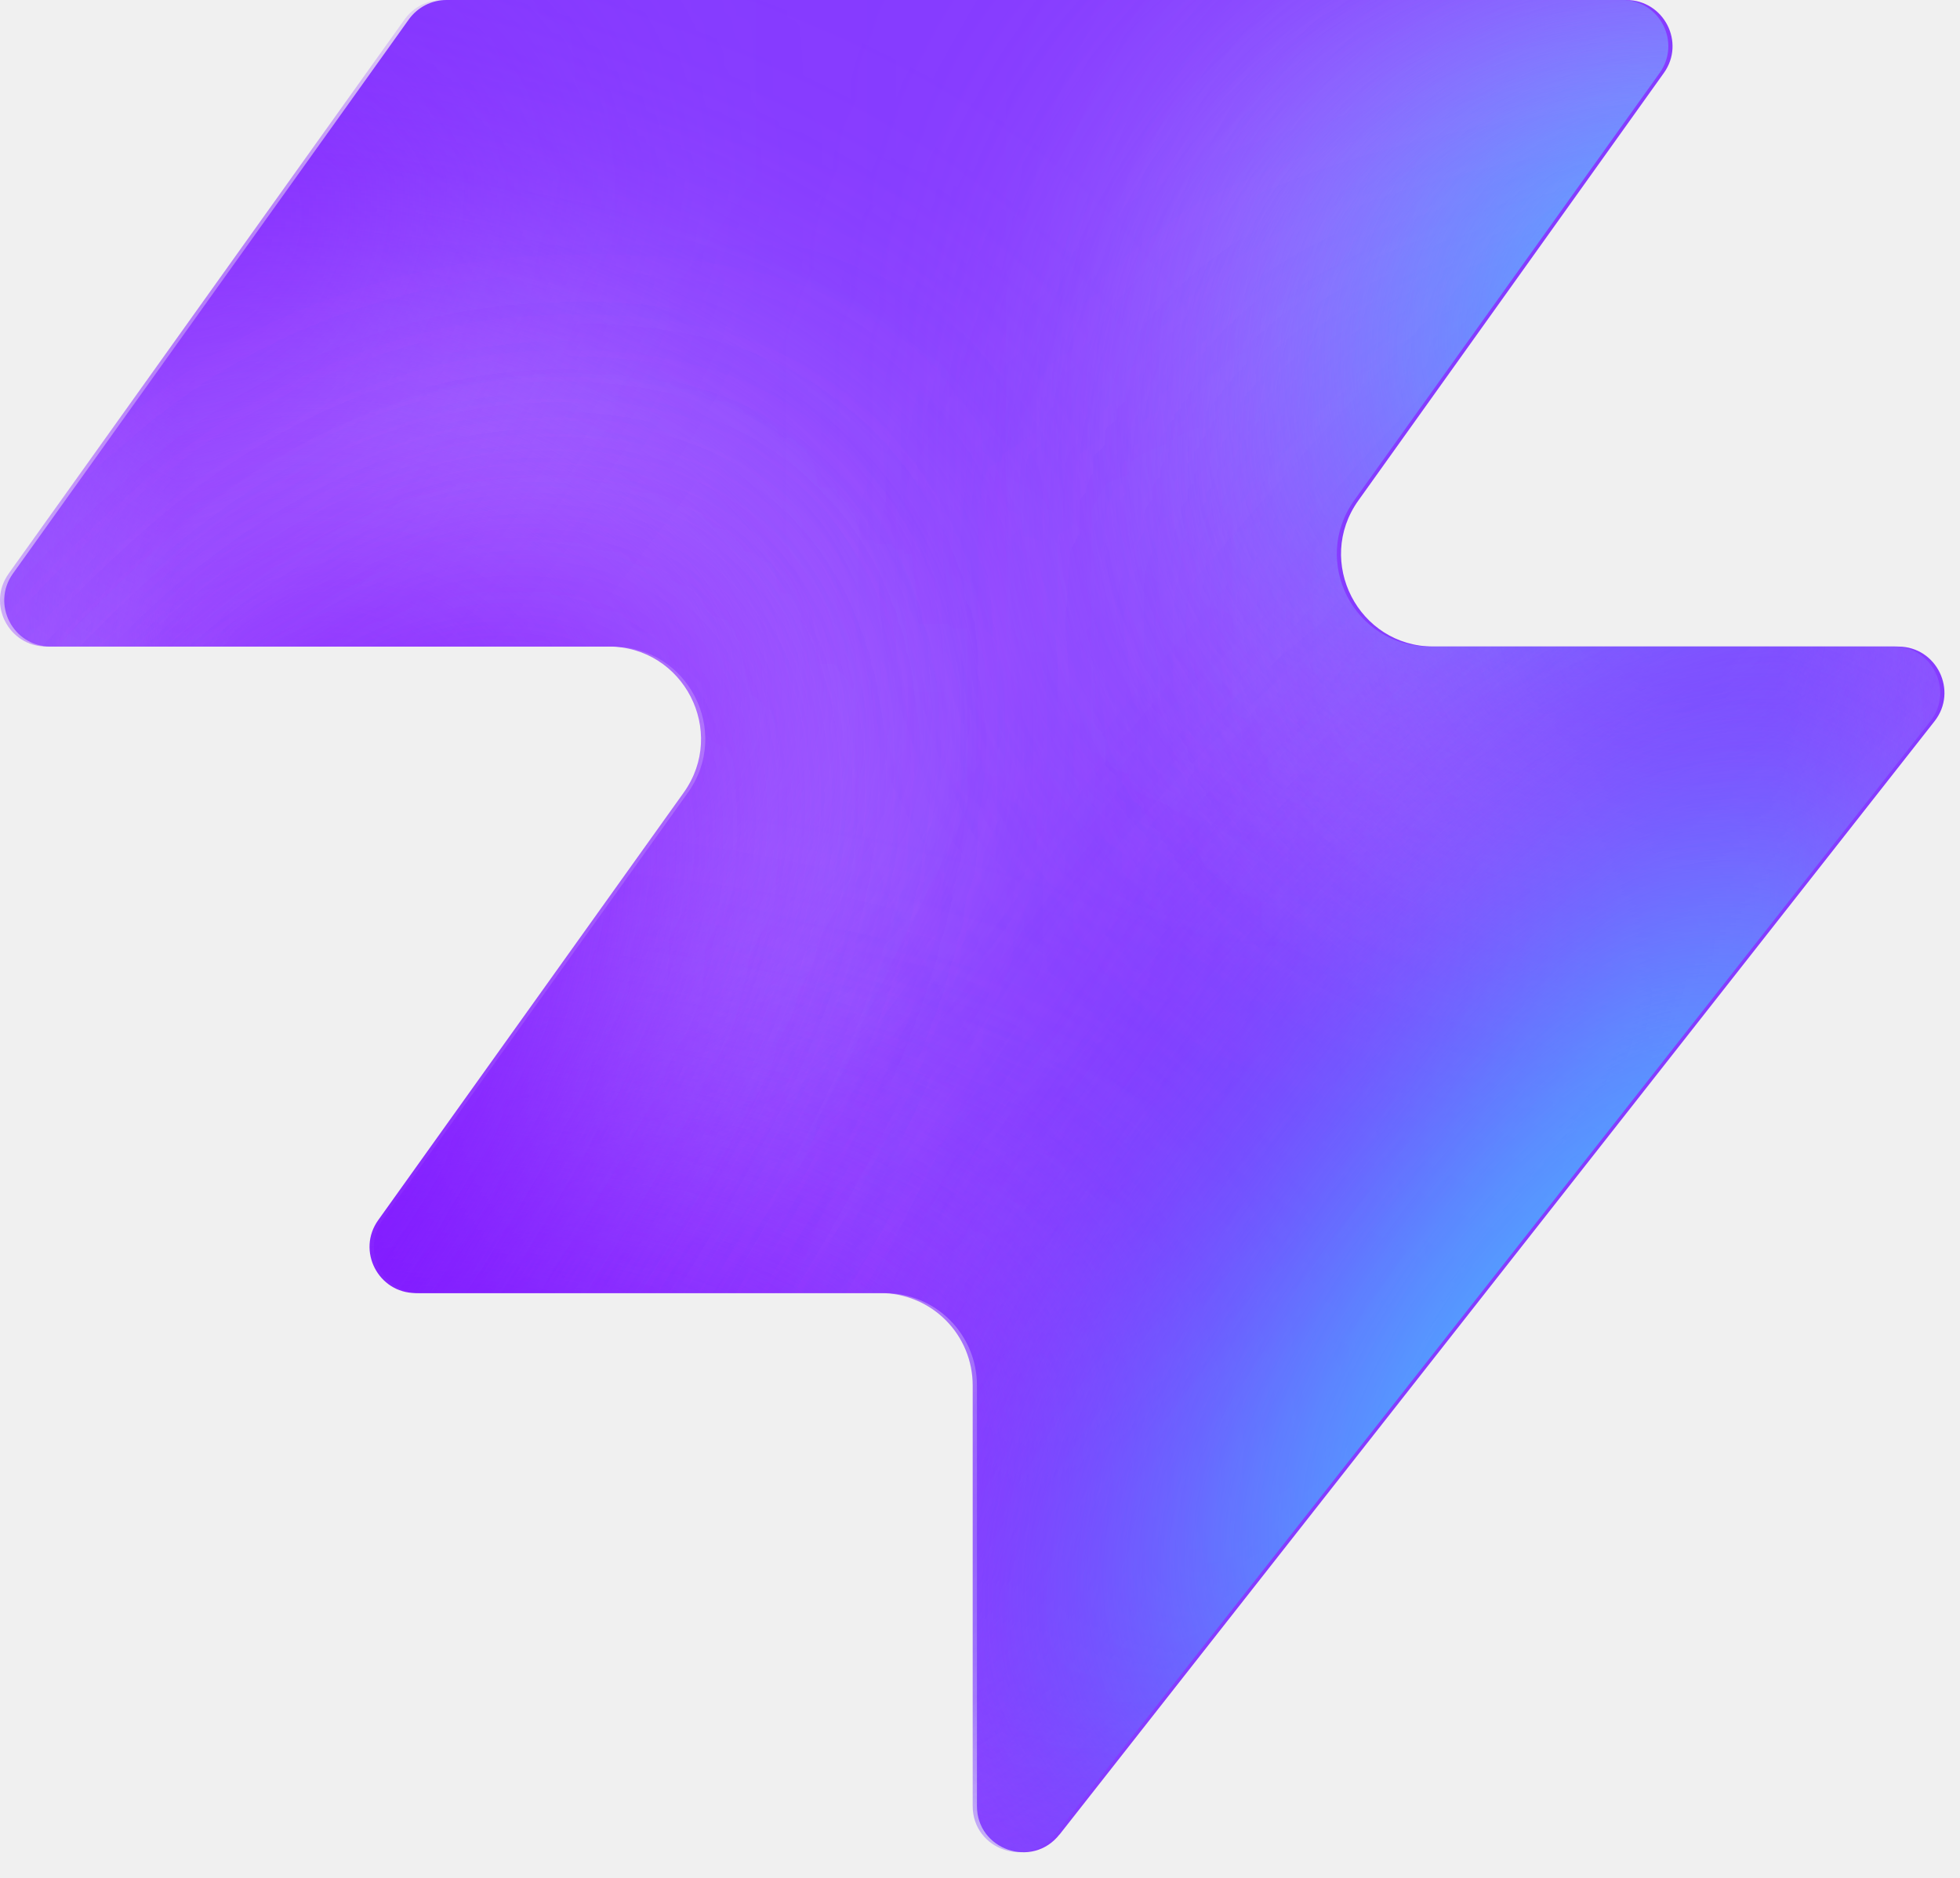
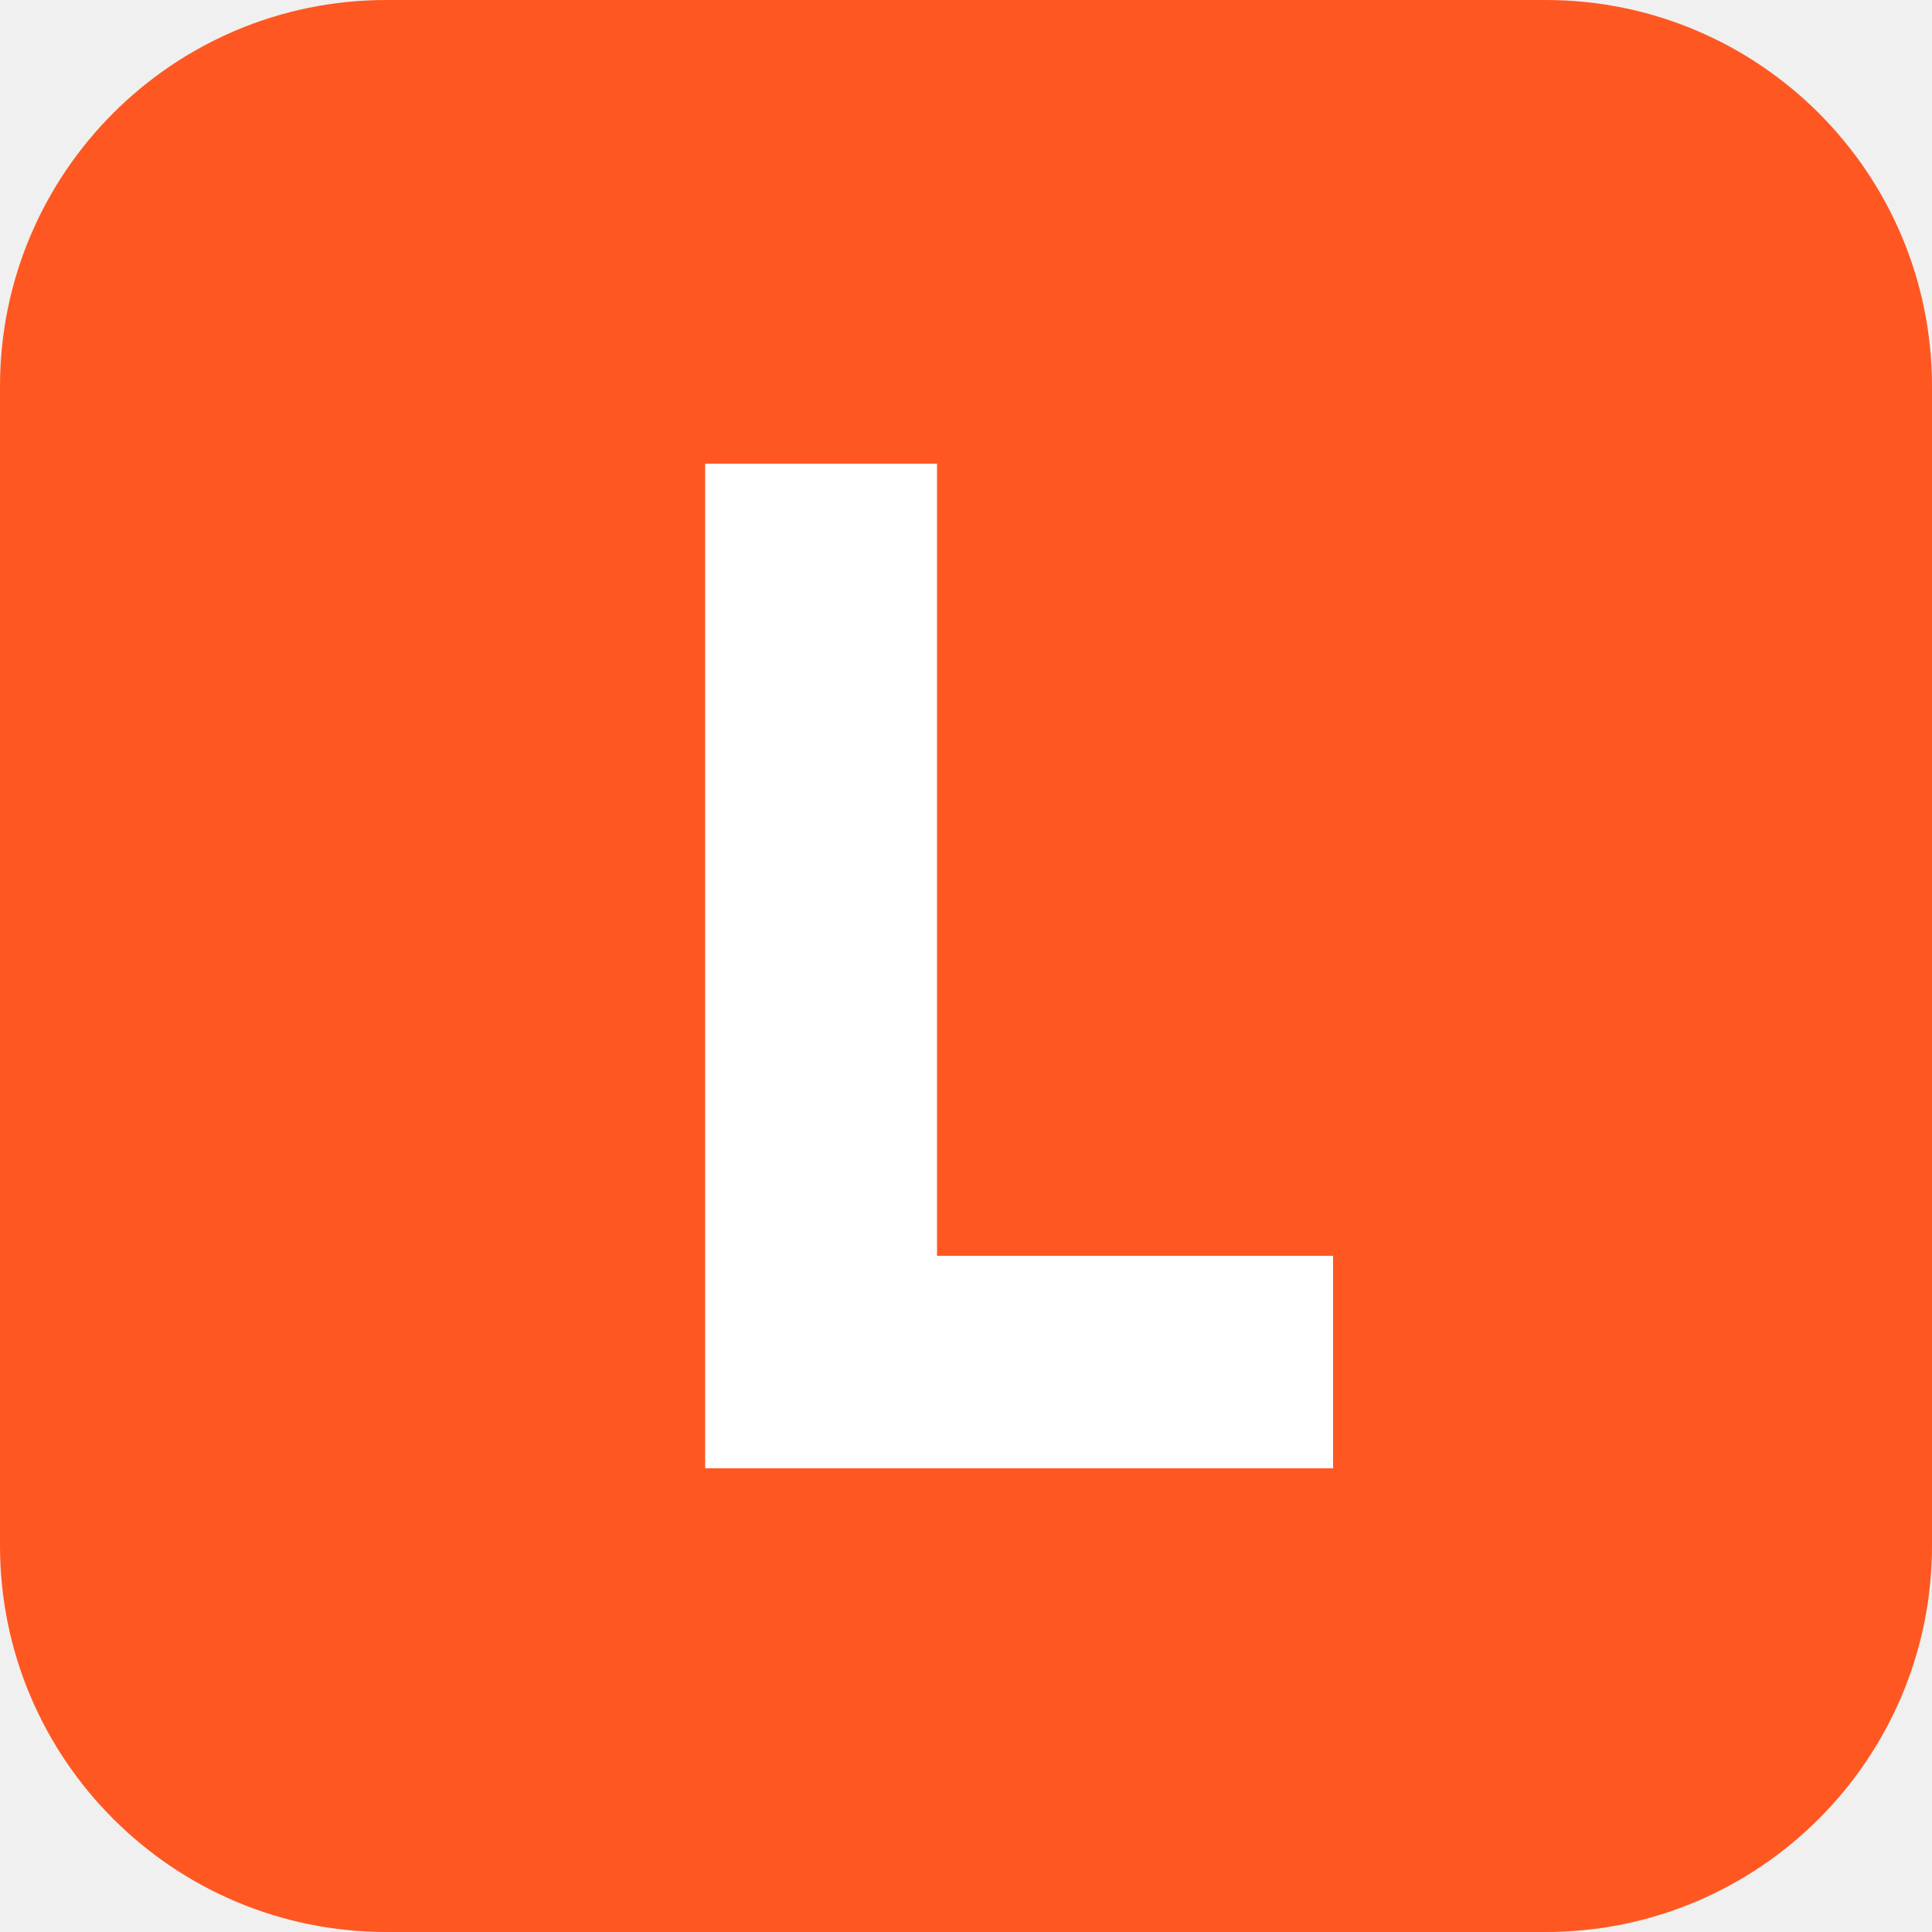
- <svg xmlns="http://www.w3.org/2000/svg" width="48" height="46" fill="none" viewBox="0 0 48 46">
-   <path fill="#863bff" d="M25.946 44.938c-.664.845-2.021.375-2.021-.698V33.937a2.26 2.26 0 0 0-2.262-2.262H10.287c-.92 0-1.456-1.04-.92-1.788l7.48-10.471c1.07-1.497 0-3.578-1.842-3.578H1.237c-.92 0-1.456-1.04-.92-1.788L10.013.474c.214-.297.556-.474.92-.474h28.894c.92 0 1.456 1.04.92 1.788l-7.48 10.471c-1.07 1.498 0 3.579 1.842 3.579h11.377c.943 0 1.473 1.088.89 1.83L25.947 44.94z" style="fill:#863bff;fill:color(display-p3 .525 .23 1);fill-opacity:1" />
-   <mask id="a" width="48" height="46" x="0" y="0" maskUnits="userSpaceOnUse" style="mask-type:alpha">
-     <path fill="#000" d="M25.842 44.938c-.664.844-2.021.375-2.021-.698V33.937a2.26 2.26 0 0 0-2.262-2.262H10.183c-.92 0-1.456-1.04-.92-1.788l7.48-10.471c1.07-1.498 0-3.579-1.842-3.579H1.133c-.92 0-1.456-1.04-.92-1.787L9.91.473c.214-.297.556-.474.92-.474h28.894c.92 0 1.456 1.04.92 1.788l-7.48 10.471c-1.07 1.498 0 3.578 1.842 3.578h11.377c.943 0 1.473 1.088.89 1.832L25.843 44.94z" style="fill:#000;fill-opacity:1" />
-   </mask>
-   <g mask="url(#a)">
-     <g filter="url(#b)">
-       <ellipse cx="5.508" cy="14.704" fill="#ede6ff" rx="5.508" ry="14.704" style="fill:#ede6ff;fill:color(display-p3 .927 .903 1);fill-opacity:1" transform="matrix(.00324 1 1 -.00324 -4.47 31.516)" />
-     </g>
-     <g filter="url(#c)">
-       <ellipse cx="10.399" cy="29.851" fill="#ede6ff" rx="10.399" ry="29.851" style="fill:#ede6ff;fill:color(display-p3 .927 .903 1);fill-opacity:1" transform="matrix(.00324 1 1 -.00324 -39.328 7.883)" />
-     </g>
-     <g filter="url(#d)">
-       <ellipse cx="5.508" cy="30.487" fill="#7e14ff" rx="5.508" ry="30.487" style="fill:#7e14ff;fill:color(display-p3 .492 .077 1);fill-opacity:1" transform="rotate(89.814 -25.913 -14.639)scale(1 -1)" />
-     </g>
-     <g filter="url(#e)">
-       <ellipse cx="5.508" cy="30.599" fill="#7e14ff" rx="5.508" ry="30.599" style="fill:#7e14ff;fill:color(display-p3 .492 .077 1);fill-opacity:1" transform="rotate(89.814 -32.644 -3.334)scale(1 -1)" />
-     </g>
-     <g filter="url(#f)">
-       <ellipse cx="5.508" cy="30.599" fill="#7e14ff" rx="5.508" ry="30.599" style="fill:#7e14ff;fill:color(display-p3 .492 .077 1);fill-opacity:1" transform="matrix(.00324 1 1 -.00324 -34.34 30.47)" />
-     </g>
-     <g filter="url(#g)">
-       <ellipse cx="14.072" cy="22.078" fill="#ede6ff" rx="14.072" ry="22.078" style="fill:#ede6ff;fill:color(display-p3 .927 .903 1);fill-opacity:1" transform="rotate(93.35 24.506 48.493)scale(-1 1)" />
-     </g>
-     <g filter="url(#h)">
-       <ellipse cx="3.47" cy="21.501" fill="#7e14ff" rx="3.47" ry="21.501" style="fill:#7e14ff;fill:color(display-p3 .492 .077 1);fill-opacity:1" transform="rotate(89.009 28.708 47.59)scale(-1 1)" />
-     </g>
-     <g filter="url(#i)">
-       <ellipse cx="3.47" cy="21.501" fill="#7e14ff" rx="3.47" ry="21.501" style="fill:#7e14ff;fill:color(display-p3 .492 .077 1);fill-opacity:1" transform="rotate(89.009 28.708 47.59)scale(-1 1)" />
-     </g>
-     <g filter="url(#j)">
-       <ellipse cx=".387" cy="8.972" fill="#7e14ff" rx="4.407" ry="29.108" style="fill:#7e14ff;fill:color(display-p3 .492 .077 1);fill-opacity:1" transform="rotate(39.51 .387 8.972)" />
-     </g>
-     <g filter="url(#k)">
-       <ellipse cx="47.523" cy="-6.092" fill="#7e14ff" rx="4.407" ry="29.108" style="fill:#7e14ff;fill:color(display-p3 .492 .077 1);fill-opacity:1" transform="rotate(37.892 47.523 -6.092)" />
-     </g>
-     <g filter="url(#l)">
-       <ellipse cx="41.412" cy="6.333" fill="#47bfff" rx="5.971" ry="9.665" style="fill:#47bfff;fill:color(display-p3 .28 .748 1);fill-opacity:1" transform="rotate(37.892 41.412 6.333)" />
-     </g>
-     <g filter="url(#m)">
-       <ellipse cx="-1.879" cy="38.332" fill="#7e14ff" rx="4.407" ry="29.108" style="fill:#7e14ff;fill:color(display-p3 .492 .077 1);fill-opacity:1" transform="rotate(37.892 -1.88 38.332)" />
-     </g>
-     <g filter="url(#n)">
-       <ellipse cx="-1.879" cy="38.332" fill="#7e14ff" rx="4.407" ry="29.108" style="fill:#7e14ff;fill:color(display-p3 .492 .077 1);fill-opacity:1" transform="rotate(37.892 -1.88 38.332)" />
-     </g>
-     <g filter="url(#o)">
-       <ellipse cx="35.651" cy="29.907" fill="#7e14ff" rx="4.407" ry="29.108" style="fill:#7e14ff;fill:color(display-p3 .492 .077 1);fill-opacity:1" transform="rotate(37.892 35.651 29.907)" />
-     </g>
-     <g filter="url(#p)">
-       <ellipse cx="38.418" cy="32.4" fill="#47bfff" rx="5.971" ry="15.297" style="fill:#47bfff;fill:color(display-p3 .28 .748 1);fill-opacity:1" transform="rotate(37.892 38.418 32.4)" />
-     </g>
-   </g>
-   <defs>
-     <filter id="b" width="60.045" height="41.654" x="-19.77" y="16.149" color-interpolation-filters="sRGB" filterUnits="userSpaceOnUse">
-       <feFlood flood-opacity="0" result="BackgroundImageFix" />
-       <feBlend in="SourceGraphic" in2="BackgroundImageFix" result="shape" />
-       <feGaussianBlur result="effect1_foregroundBlur_2002_17158" stdDeviation="7.659" />
-     </filter>
-     <filter id="c" width="90.34" height="51.437" x="-54.613" y="-7.533" color-interpolation-filters="sRGB" filterUnits="userSpaceOnUse">
-       <feFlood flood-opacity="0" result="BackgroundImageFix" />
-       <feBlend in="SourceGraphic" in2="BackgroundImageFix" result="shape" />
-       <feGaussianBlur result="effect1_foregroundBlur_2002_17158" stdDeviation="7.659" />
-     </filter>
-     <filter id="d" width="79.355" height="29.4" x="-49.64" y="2.03" color-interpolation-filters="sRGB" filterUnits="userSpaceOnUse">
-       <feFlood flood-opacity="0" result="BackgroundImageFix" />
-       <feBlend in="SourceGraphic" in2="BackgroundImageFix" result="shape" />
-       <feGaussianBlur result="effect1_foregroundBlur_2002_17158" stdDeviation="4.596" />
-     </filter>
-     <filter id="e" width="79.579" height="29.4" x="-45.045" y="20.029" color-interpolation-filters="sRGB" filterUnits="userSpaceOnUse">
-       <feFlood flood-opacity="0" result="BackgroundImageFix" />
-       <feBlend in="SourceGraphic" in2="BackgroundImageFix" result="shape" />
-       <feGaussianBlur result="effect1_foregroundBlur_2002_17158" stdDeviation="4.596" />
-     </filter>
-     <filter id="f" width="79.579" height="29.4" x="-43.513" y="21.178" color-interpolation-filters="sRGB" filterUnits="userSpaceOnUse">
-       <feFlood flood-opacity="0" result="BackgroundImageFix" />
-       <feBlend in="SourceGraphic" in2="BackgroundImageFix" result="shape" />
-       <feGaussianBlur result="effect1_foregroundBlur_2002_17158" stdDeviation="4.596" />
-     </filter>
-     <filter id="g" width="74.749" height="58.852" x="15.756" y="-17.901" color-interpolation-filters="sRGB" filterUnits="userSpaceOnUse">
-       <feFlood flood-opacity="0" result="BackgroundImageFix" />
-       <feBlend in="SourceGraphic" in2="BackgroundImageFix" result="shape" />
-       <feGaussianBlur result="effect1_foregroundBlur_2002_17158" stdDeviation="7.659" />
-     </filter>
-     <filter id="h" width="61.377" height="25.362" x="23.548" y="2.284" color-interpolation-filters="sRGB" filterUnits="userSpaceOnUse">
-       <feFlood flood-opacity="0" result="BackgroundImageFix" />
-       <feBlend in="SourceGraphic" in2="BackgroundImageFix" result="shape" />
-       <feGaussianBlur result="effect1_foregroundBlur_2002_17158" stdDeviation="4.596" />
-     </filter>
-     <filter id="i" width="61.377" height="25.362" x="23.548" y="2.284" color-interpolation-filters="sRGB" filterUnits="userSpaceOnUse">
-       <feFlood flood-opacity="0" result="BackgroundImageFix" />
-       <feBlend in="SourceGraphic" in2="BackgroundImageFix" result="shape" />
-       <feGaussianBlur result="effect1_foregroundBlur_2002_17158" stdDeviation="4.596" />
-     </filter>
-     <filter id="j" width="56.045" height="63.649" x="-27.636" y="-22.853" color-interpolation-filters="sRGB" filterUnits="userSpaceOnUse">
-       <feFlood flood-opacity="0" result="BackgroundImageFix" />
-       <feBlend in="SourceGraphic" in2="BackgroundImageFix" result="shape" />
-       <feGaussianBlur result="effect1_foregroundBlur_2002_17158" stdDeviation="4.596" />
-     </filter>
-     <filter id="k" width="54.814" height="64.646" x="20.116" y="-38.415" color-interpolation-filters="sRGB" filterUnits="userSpaceOnUse">
-       <feFlood flood-opacity="0" result="BackgroundImageFix" />
-       <feBlend in="SourceGraphic" in2="BackgroundImageFix" result="shape" />
-       <feGaussianBlur result="effect1_foregroundBlur_2002_17158" stdDeviation="4.596" />
-     </filter>
-     <filter id="l" width="33.541" height="35.313" x="24.641" y="-11.323" color-interpolation-filters="sRGB" filterUnits="userSpaceOnUse">
-       <feFlood flood-opacity="0" result="BackgroundImageFix" />
-       <feBlend in="SourceGraphic" in2="BackgroundImageFix" result="shape" />
-       <feGaussianBlur result="effect1_foregroundBlur_2002_17158" stdDeviation="4.596" />
-     </filter>
-     <filter id="m" width="54.814" height="64.646" x="-29.286" y="6.009" color-interpolation-filters="sRGB" filterUnits="userSpaceOnUse">
-       <feFlood flood-opacity="0" result="BackgroundImageFix" />
-       <feBlend in="SourceGraphic" in2="BackgroundImageFix" result="shape" />
-       <feGaussianBlur result="effect1_foregroundBlur_2002_17158" stdDeviation="4.596" />
-     </filter>
-     <filter id="n" width="54.814" height="64.646" x="-29.286" y="6.009" color-interpolation-filters="sRGB" filterUnits="userSpaceOnUse">
-       <feFlood flood-opacity="0" result="BackgroundImageFix" />
-       <feBlend in="SourceGraphic" in2="BackgroundImageFix" result="shape" />
-       <feGaussianBlur result="effect1_foregroundBlur_2002_17158" stdDeviation="4.596" />
-     </filter>
-     <filter id="o" width="54.814" height="64.646" x="8.244" y="-2.416" color-interpolation-filters="sRGB" filterUnits="userSpaceOnUse">
-       <feFlood flood-opacity="0" result="BackgroundImageFix" />
-       <feBlend in="SourceGraphic" in2="BackgroundImageFix" result="shape" />
-       <feGaussianBlur result="effect1_foregroundBlur_2002_17158" stdDeviation="4.596" />
-     </filter>
-     <filter id="p" width="39.409" height="43.623" x="18.713" y="10.588" color-interpolation-filters="sRGB" filterUnits="userSpaceOnUse">
-       <feFlood flood-opacity="0" result="BackgroundImageFix" />
-       <feBlend in="SourceGraphic" in2="BackgroundImageFix" result="shape" />
-       <feGaussianBlur result="effect1_foregroundBlur_2002_17158" stdDeviation="4.596" />
-     </filter>
-   </defs>
+ <svg xmlns="http://www.w3.org/2000/svg" viewBox="0 0 200 200" width="200" height="200">
+   <rect width="200" height="200" rx="40" fill="#FF5722" />
+   <path d="M 73 48 H 97 V 130 H 138 V 152 H 73 Z" fill="white" />
</svg>
